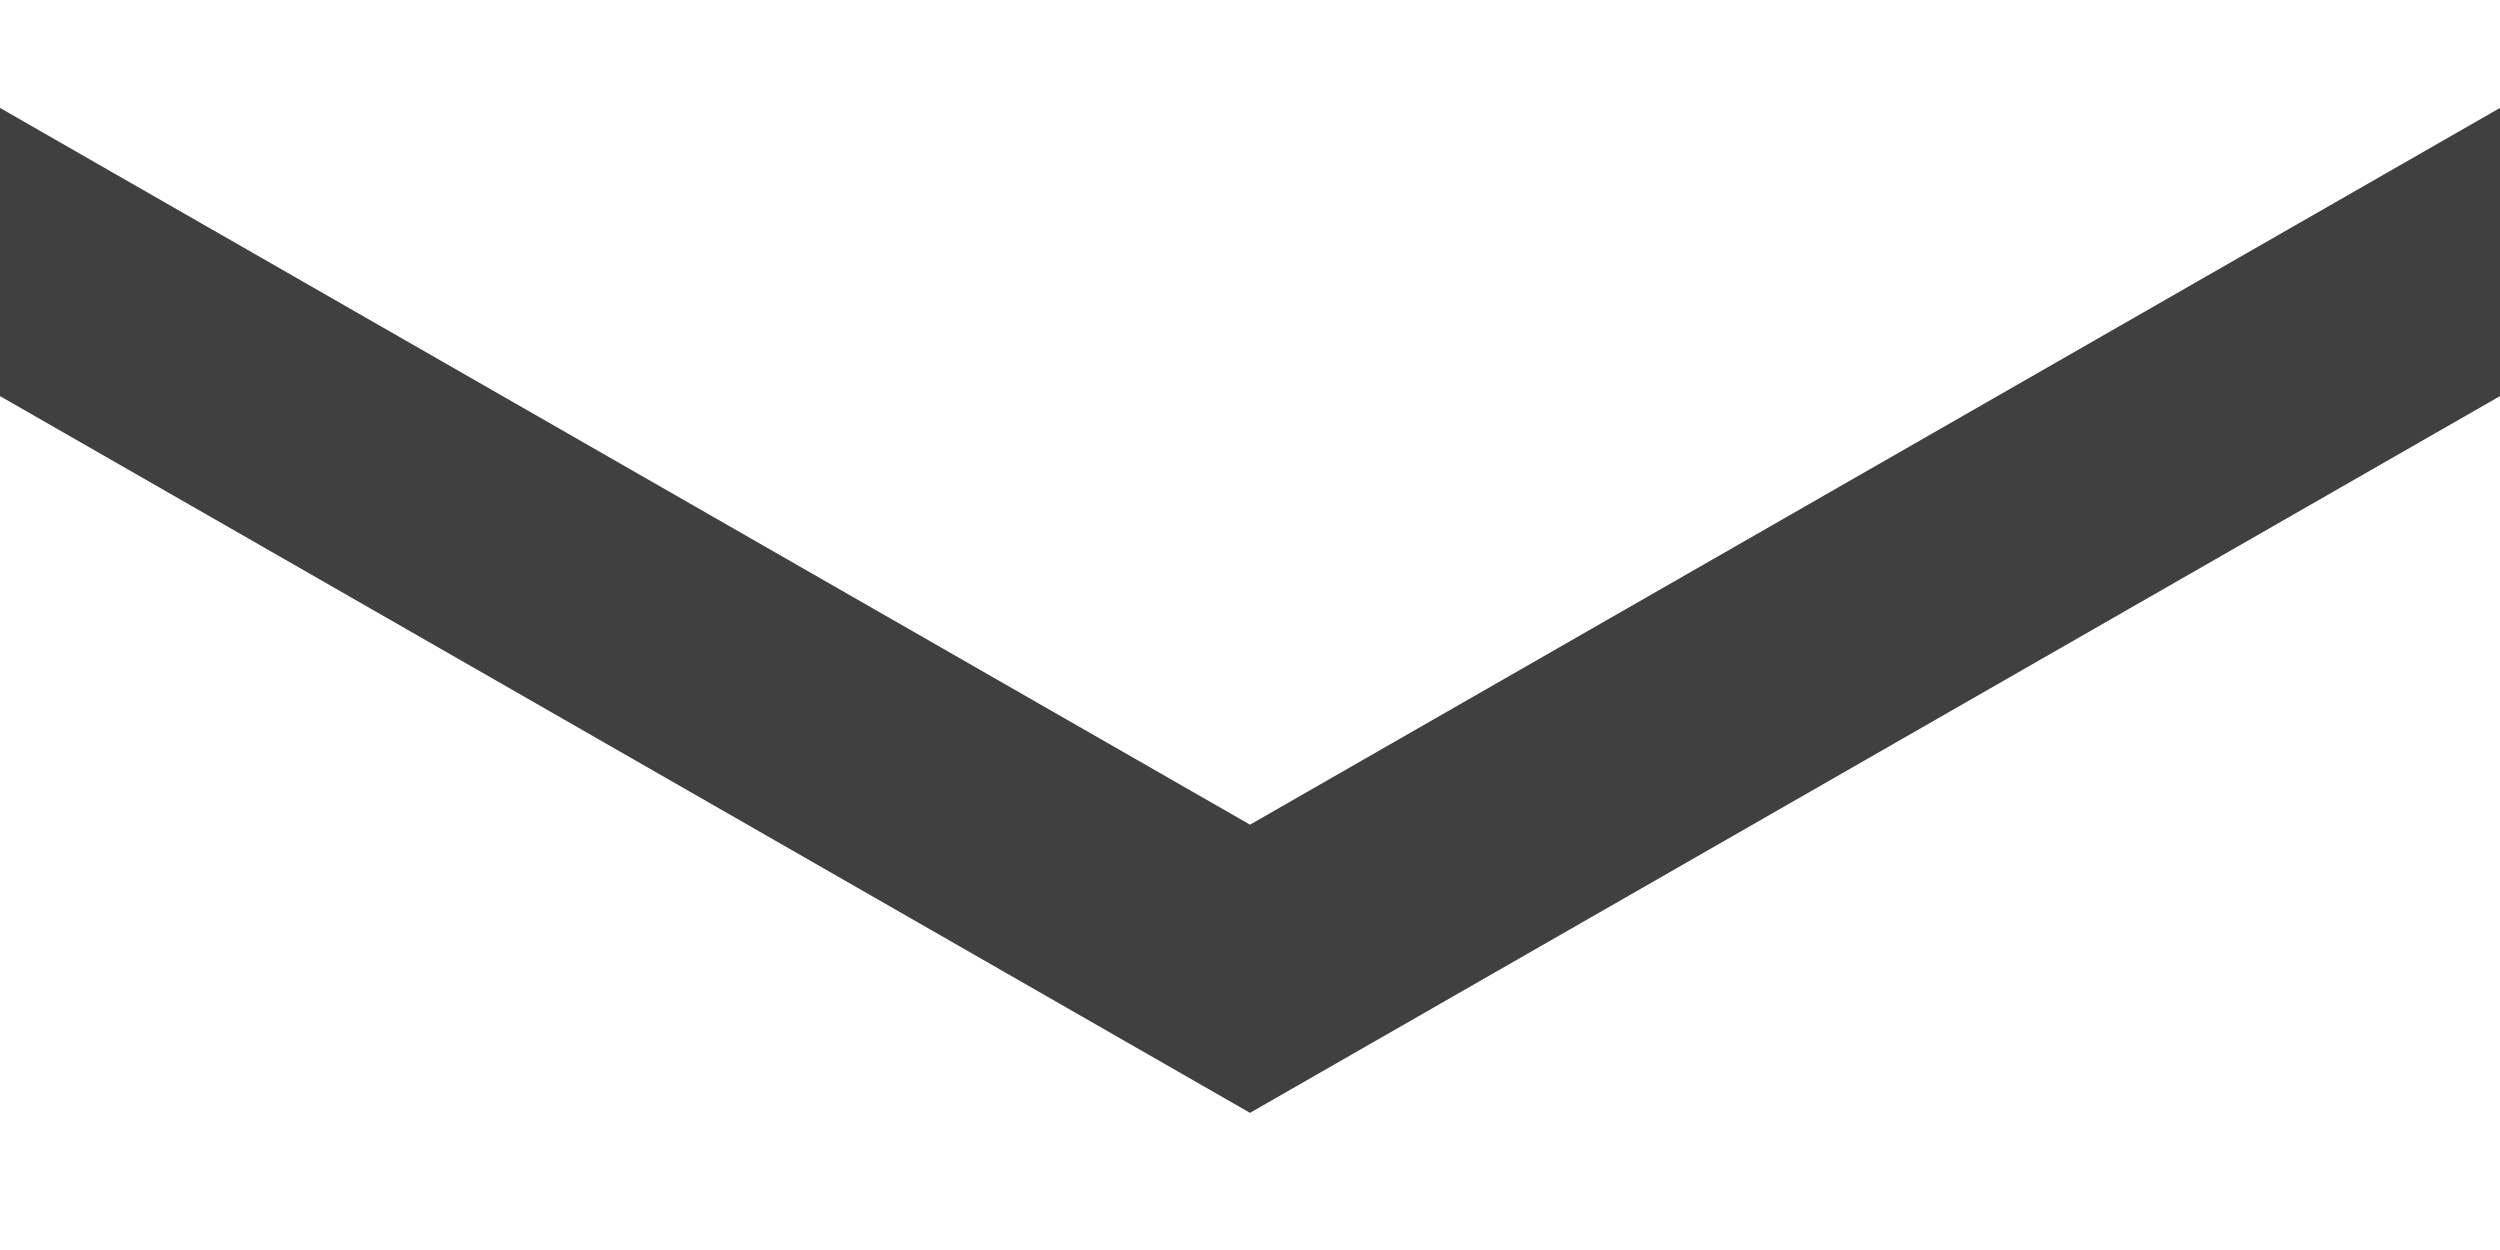
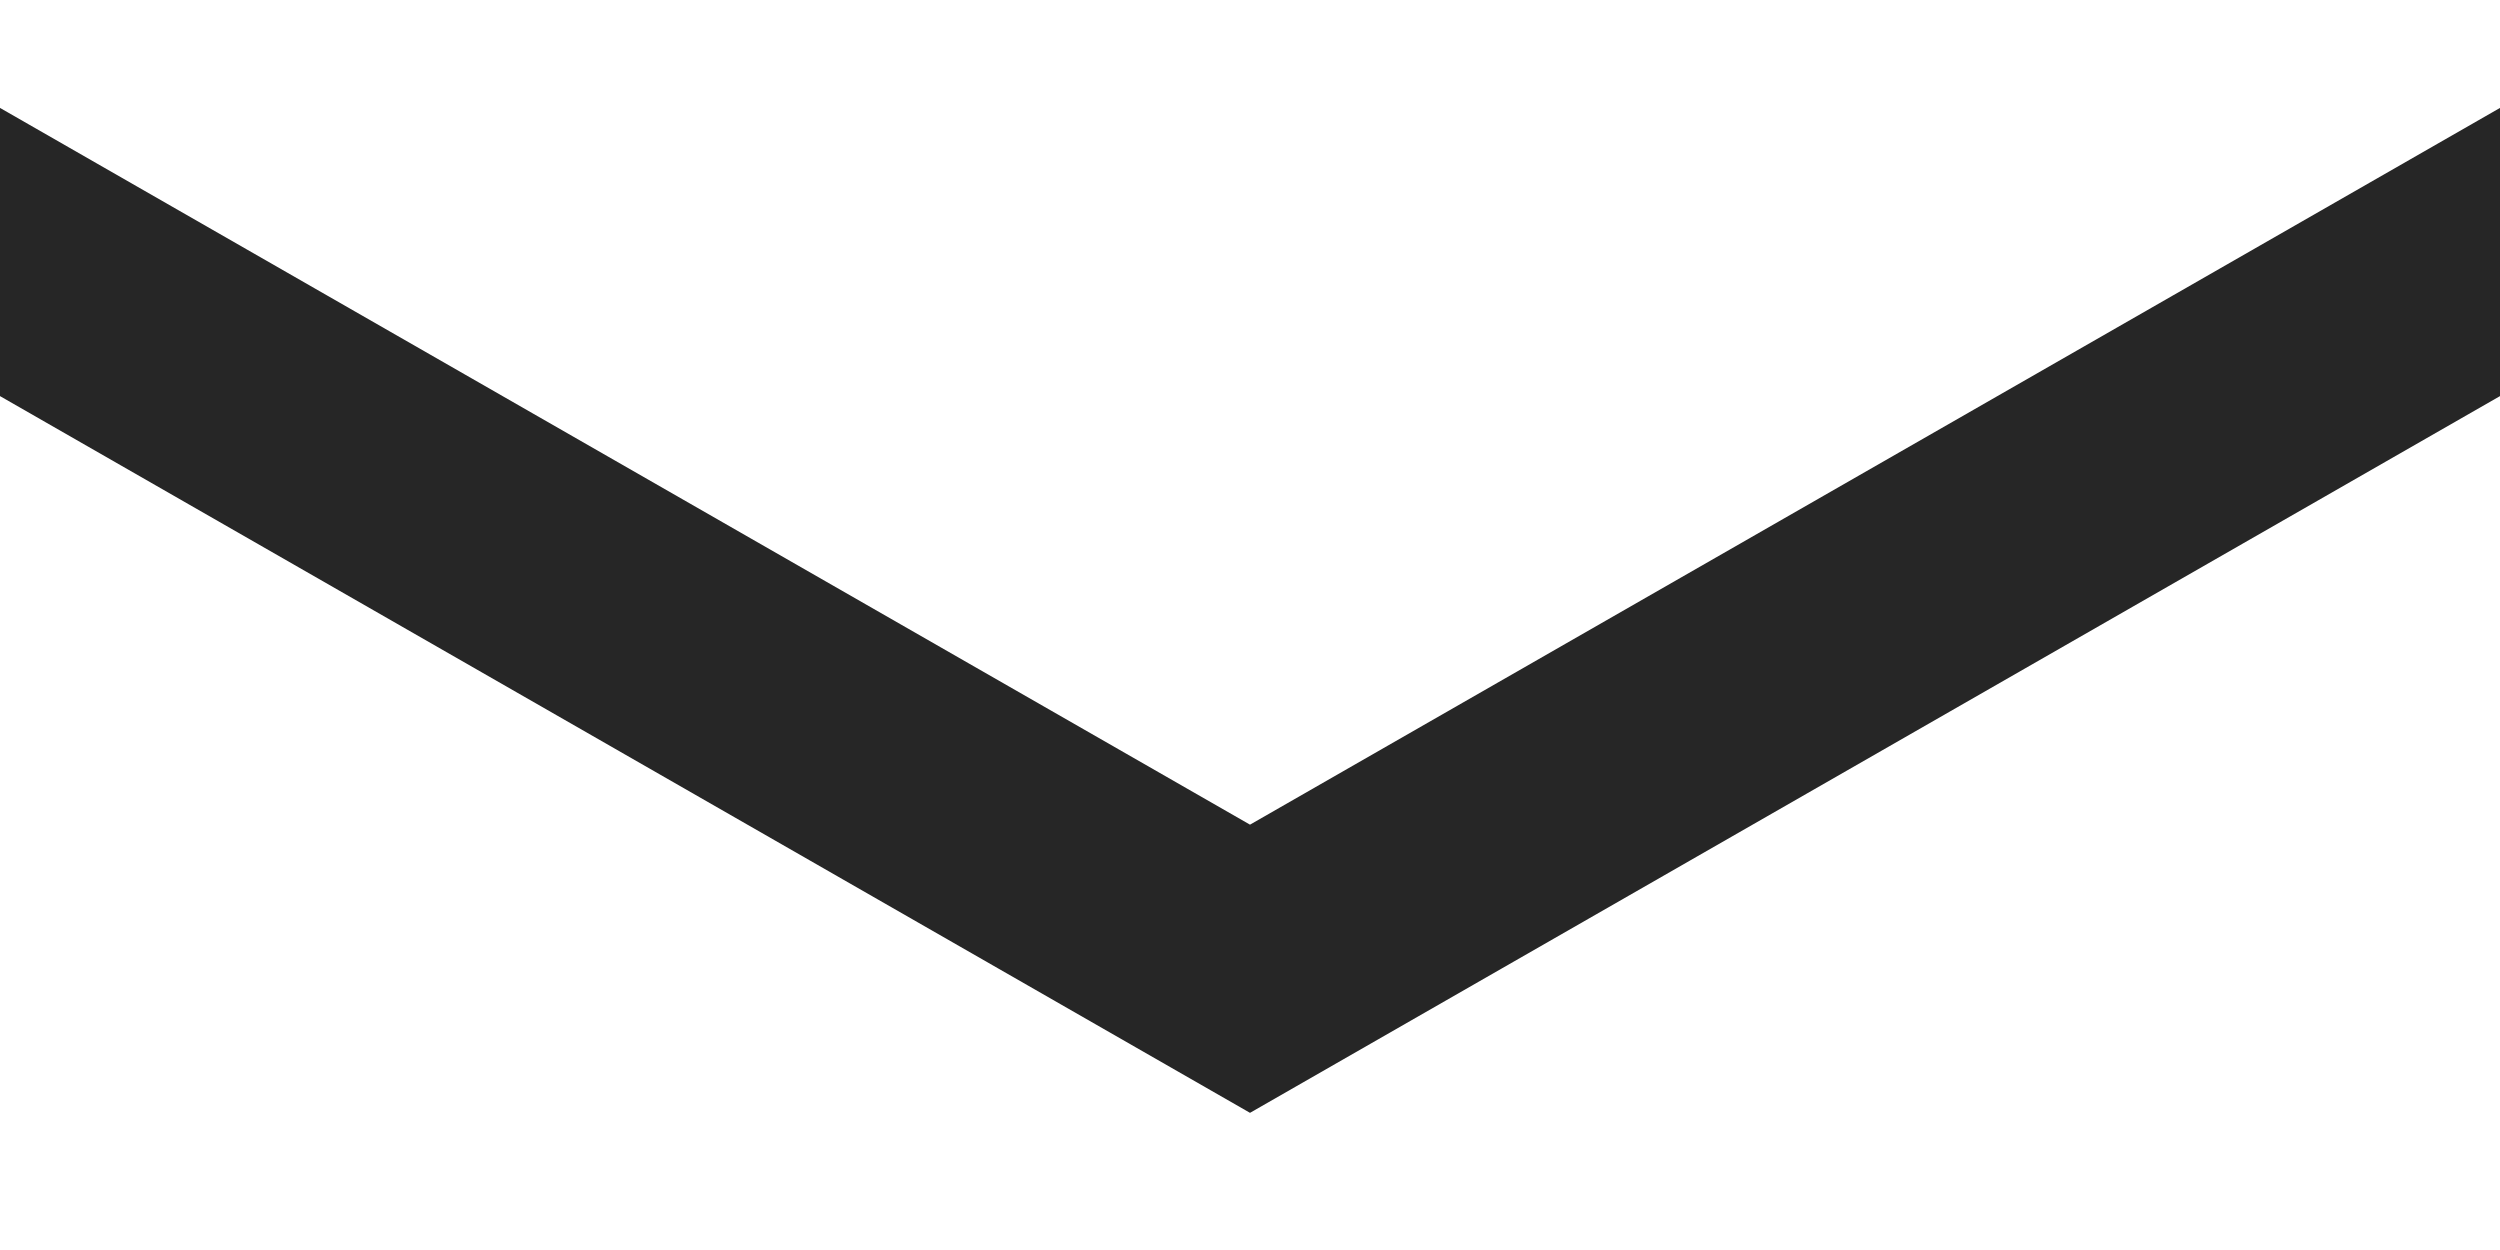
<svg xmlns="http://www.w3.org/2000/svg" width="40" height="20" viewBox="0 0 10 5" version="1.1" id="svg1">
  <defs id="defs1" />
-   <g id="layer1">
-     <path style="fill:none;stroke:#404040;stroke-width:1;stroke-linecap:butt;stroke-linejoin:miter;stroke-miterlimit:5;stroke-dasharray:none;stroke-opacity:1;paint-order:stroke fill markers" d="M -0.45,0.75 5,3.875 10.45,0.75" id="path1" />
+   <g id="layer1" style="stroke:#262626;stroke-opacity:1">
+     <path style="fill:none;stroke:#262626;stroke-width:1;stroke-linecap:butt;stroke-linejoin:miter;stroke-miterlimit:5;stroke-dasharray:none;stroke-opacity:1;paint-order:stroke fill markers" d="M -0.45,0.75 5,3.875 10.45,0.75" id="path1" />
  </g>
</svg>
